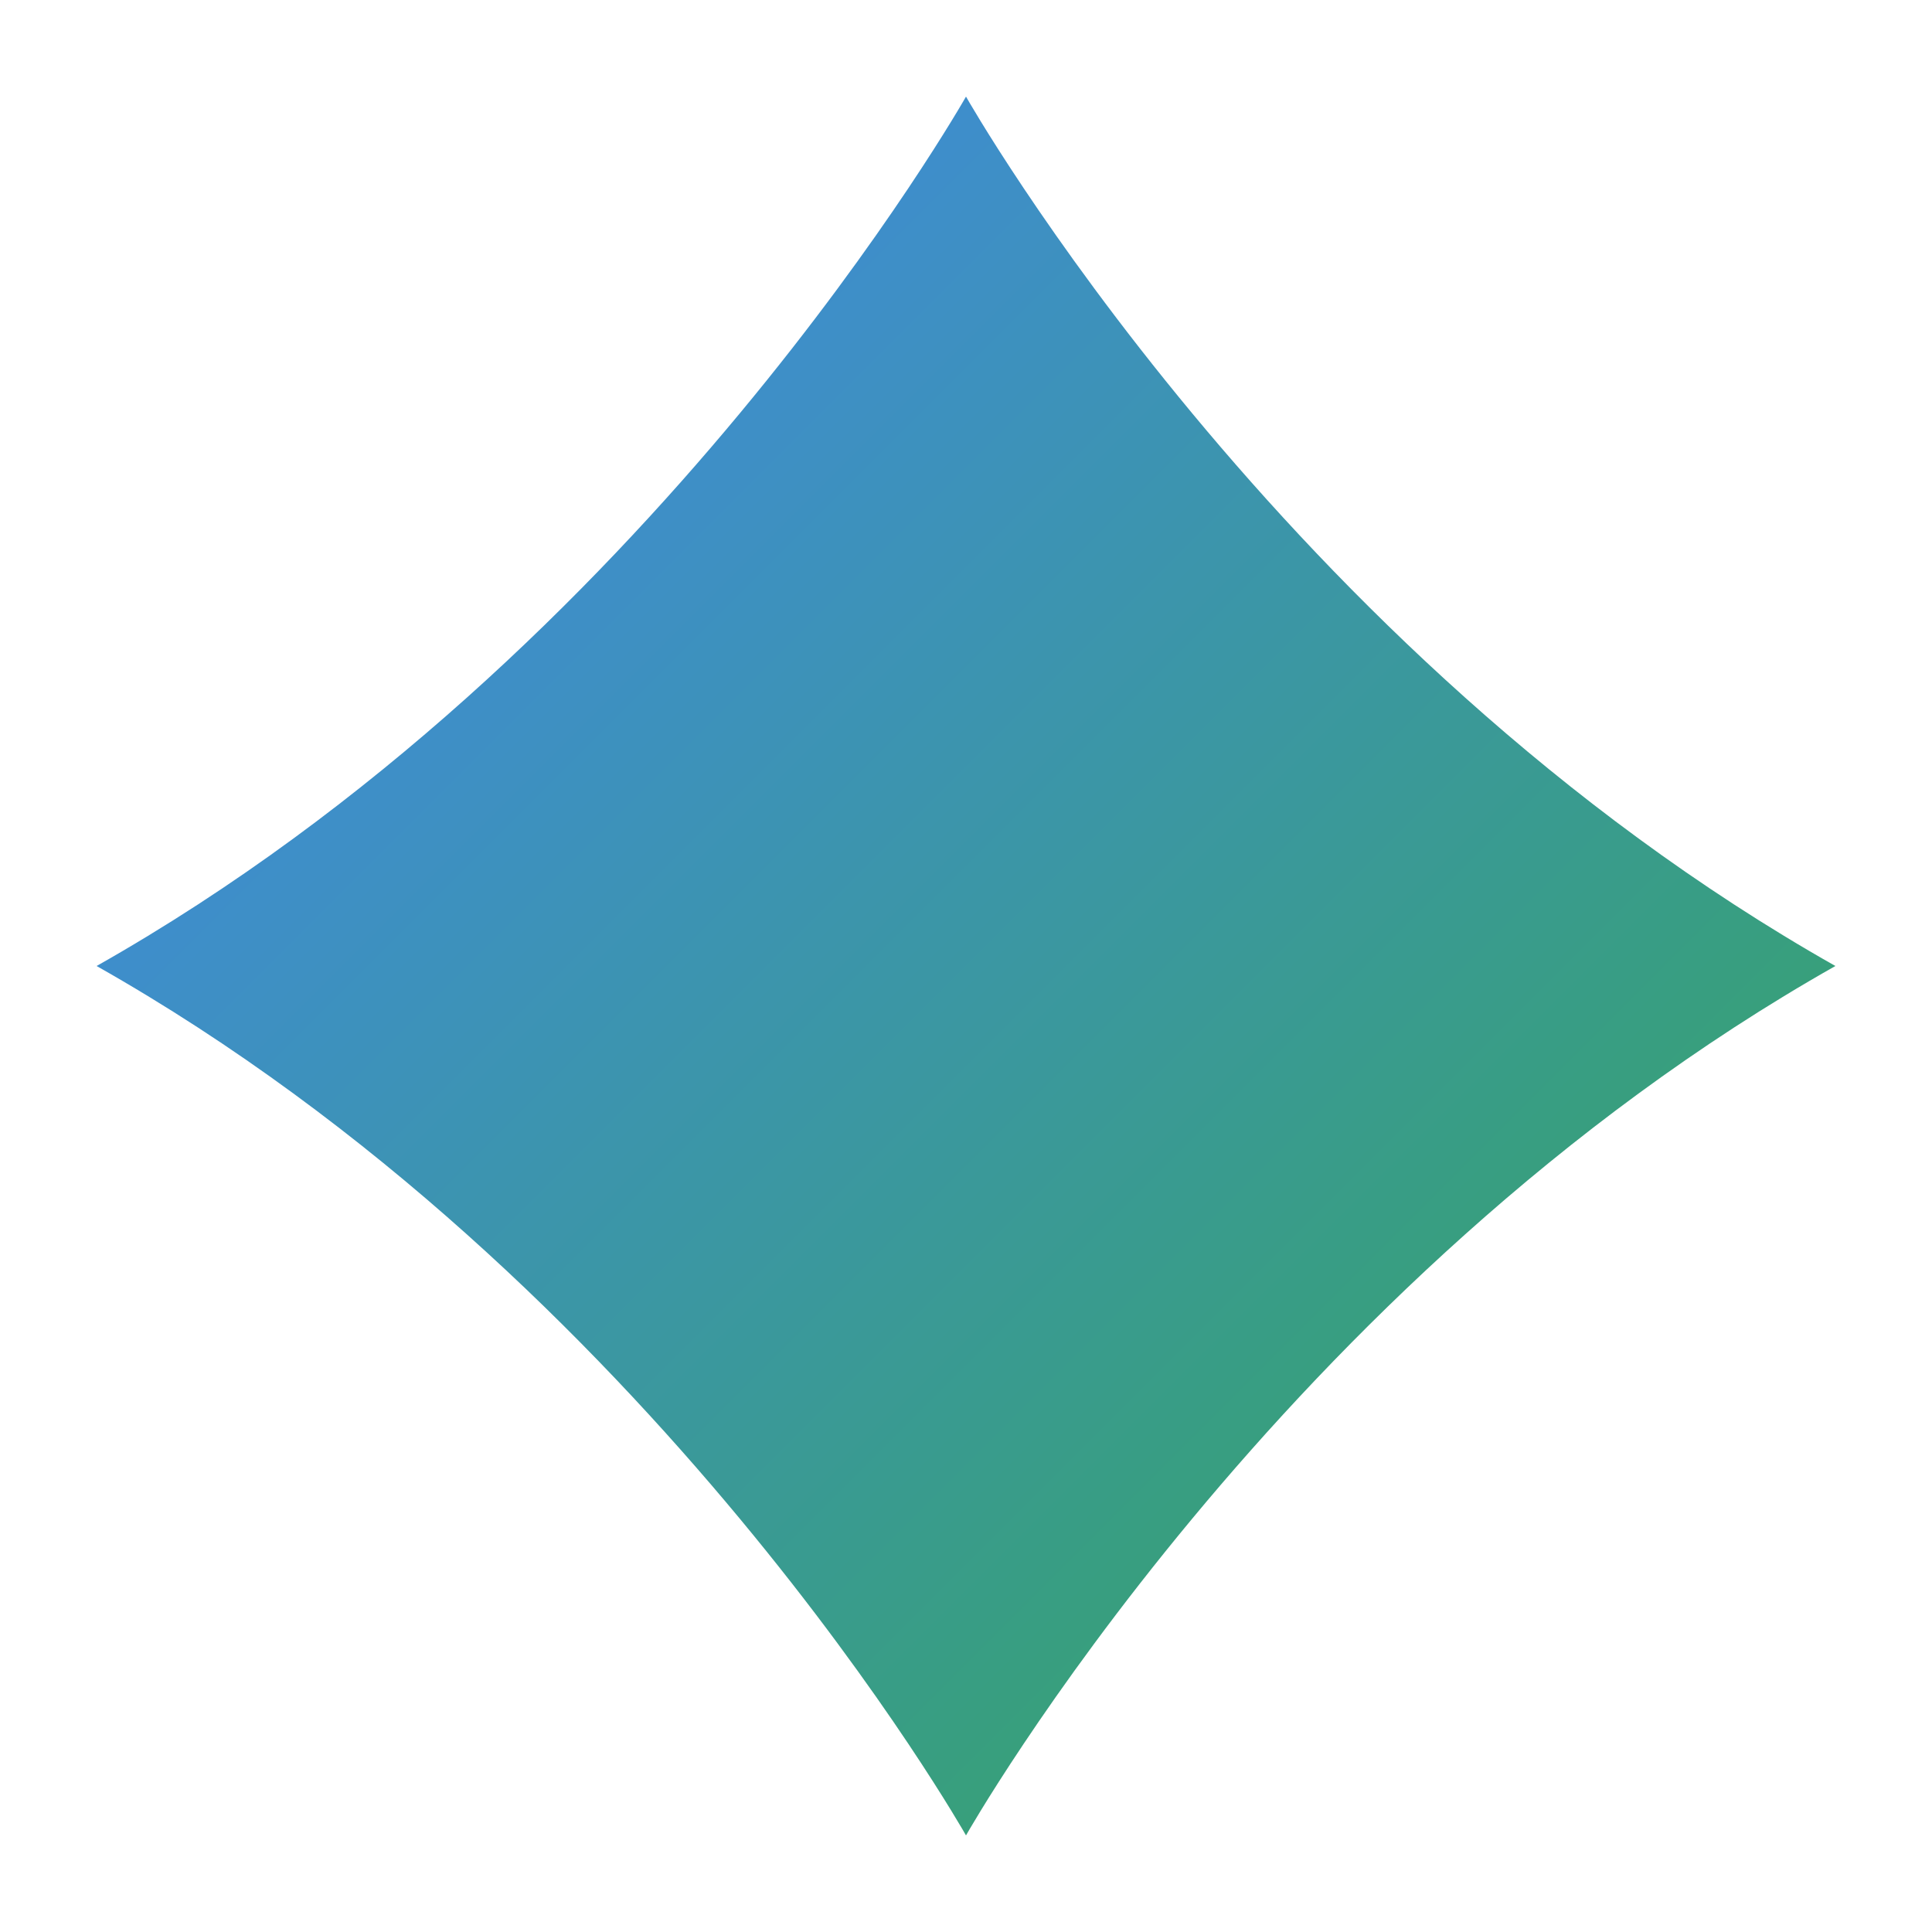
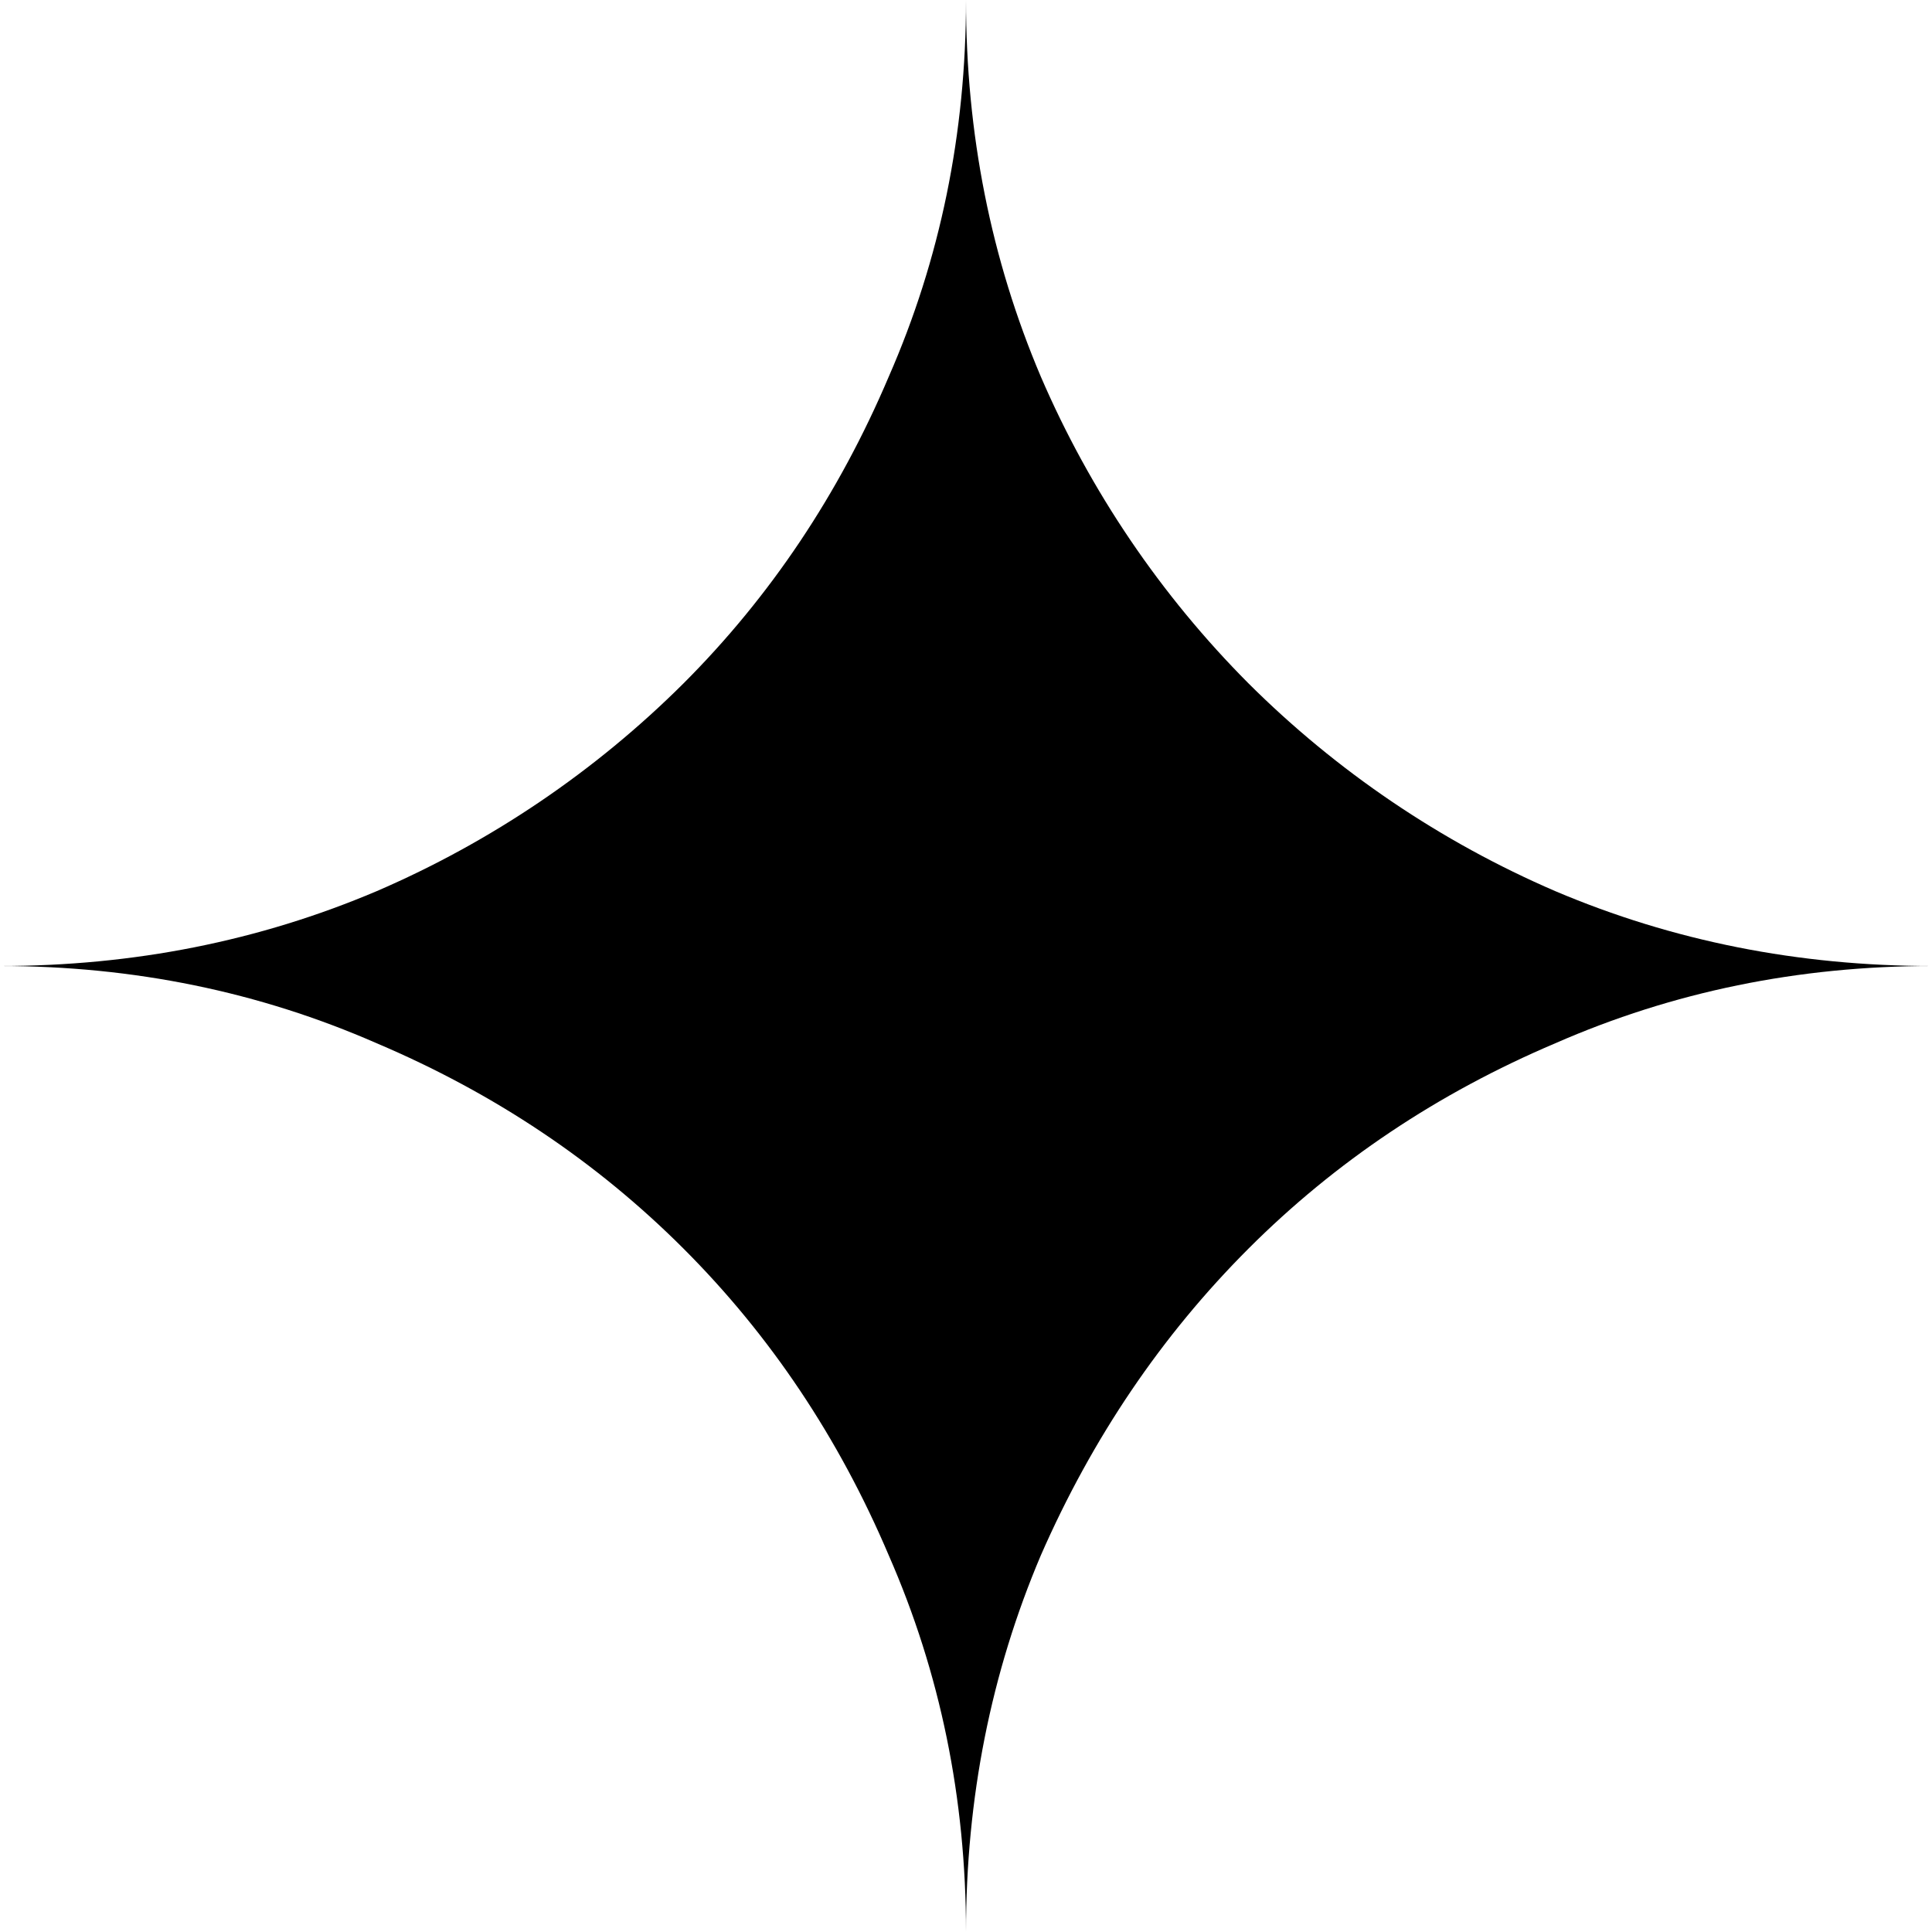
- <svg xmlns="http://www.w3.org/2000/svg" viewBox="0 0 40 40" width="40" height="40" fill="none">
-   <defs>
-     <linearGradient id="g" x1="0" y1="0" x2="1" y2="1">
-       <stop offset="0%" stop-color="#4285F4" />
-       <stop offset="100%" stop-color="#34A853" />
-     </linearGradient>
-   </defs>
-   <path d="M20 2C20 2 26.5 13.5 38 20C26.5 26.5 20 38 20 38C20 38 13.5 26.5 2 20C13.5 13.5 20 2 20 2Z" fill="url(#g)" />
+ <svg xmlns="http://www.w3.org/2000/svg" role="img" viewBox="0 0 24 24">
+   <path d="M11.04 19.32Q12 21.51 12 24q0-2.49.93-4.68.96-2.19 2.58-3.81t3.81-2.55Q21.51 12 24 12q-2.49 0-4.68-.93a12.3 12.3 0 0 1-3.81-2.58 12.3 12.3 0 0 1-2.58-3.81Q12 2.49 12 0q0 2.49-.96 4.68-.93 2.19-2.55 3.81a12.3 12.3 0 0 1-3.81 2.58Q2.49 12 0 12q2.49 0 4.68.96 2.19.93 3.81 2.55t2.55 3.81" />
</svg>
